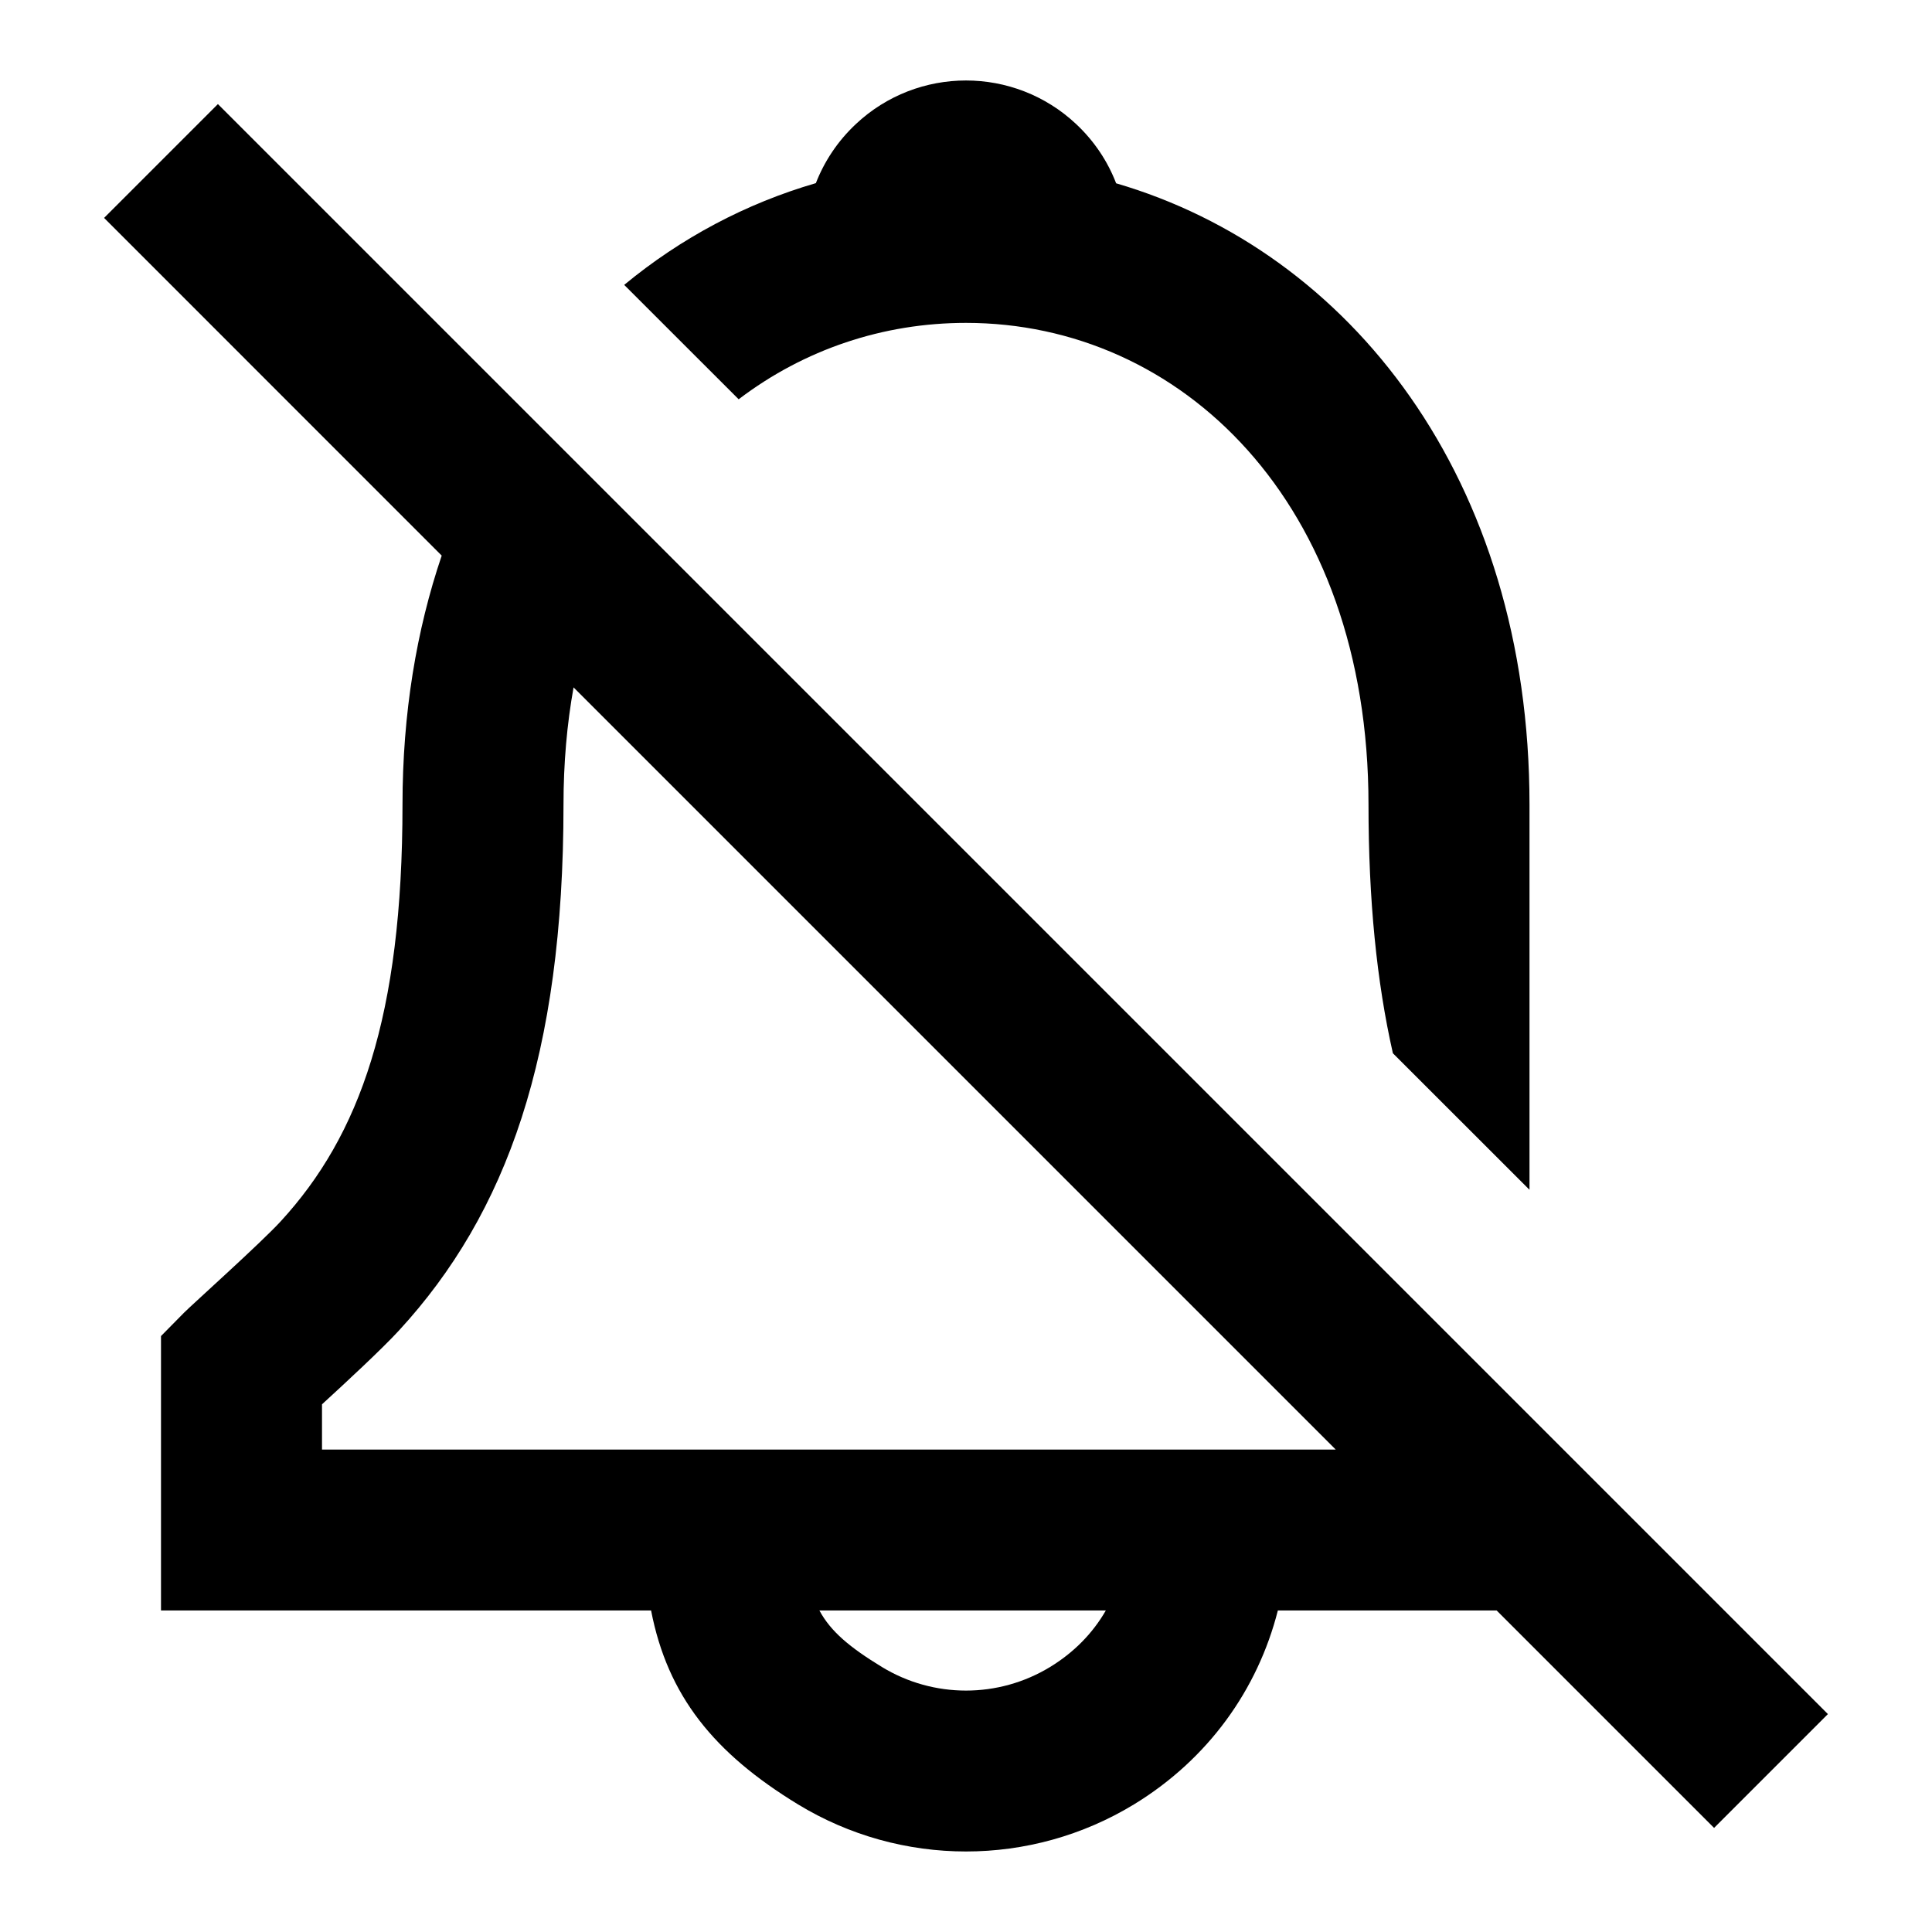
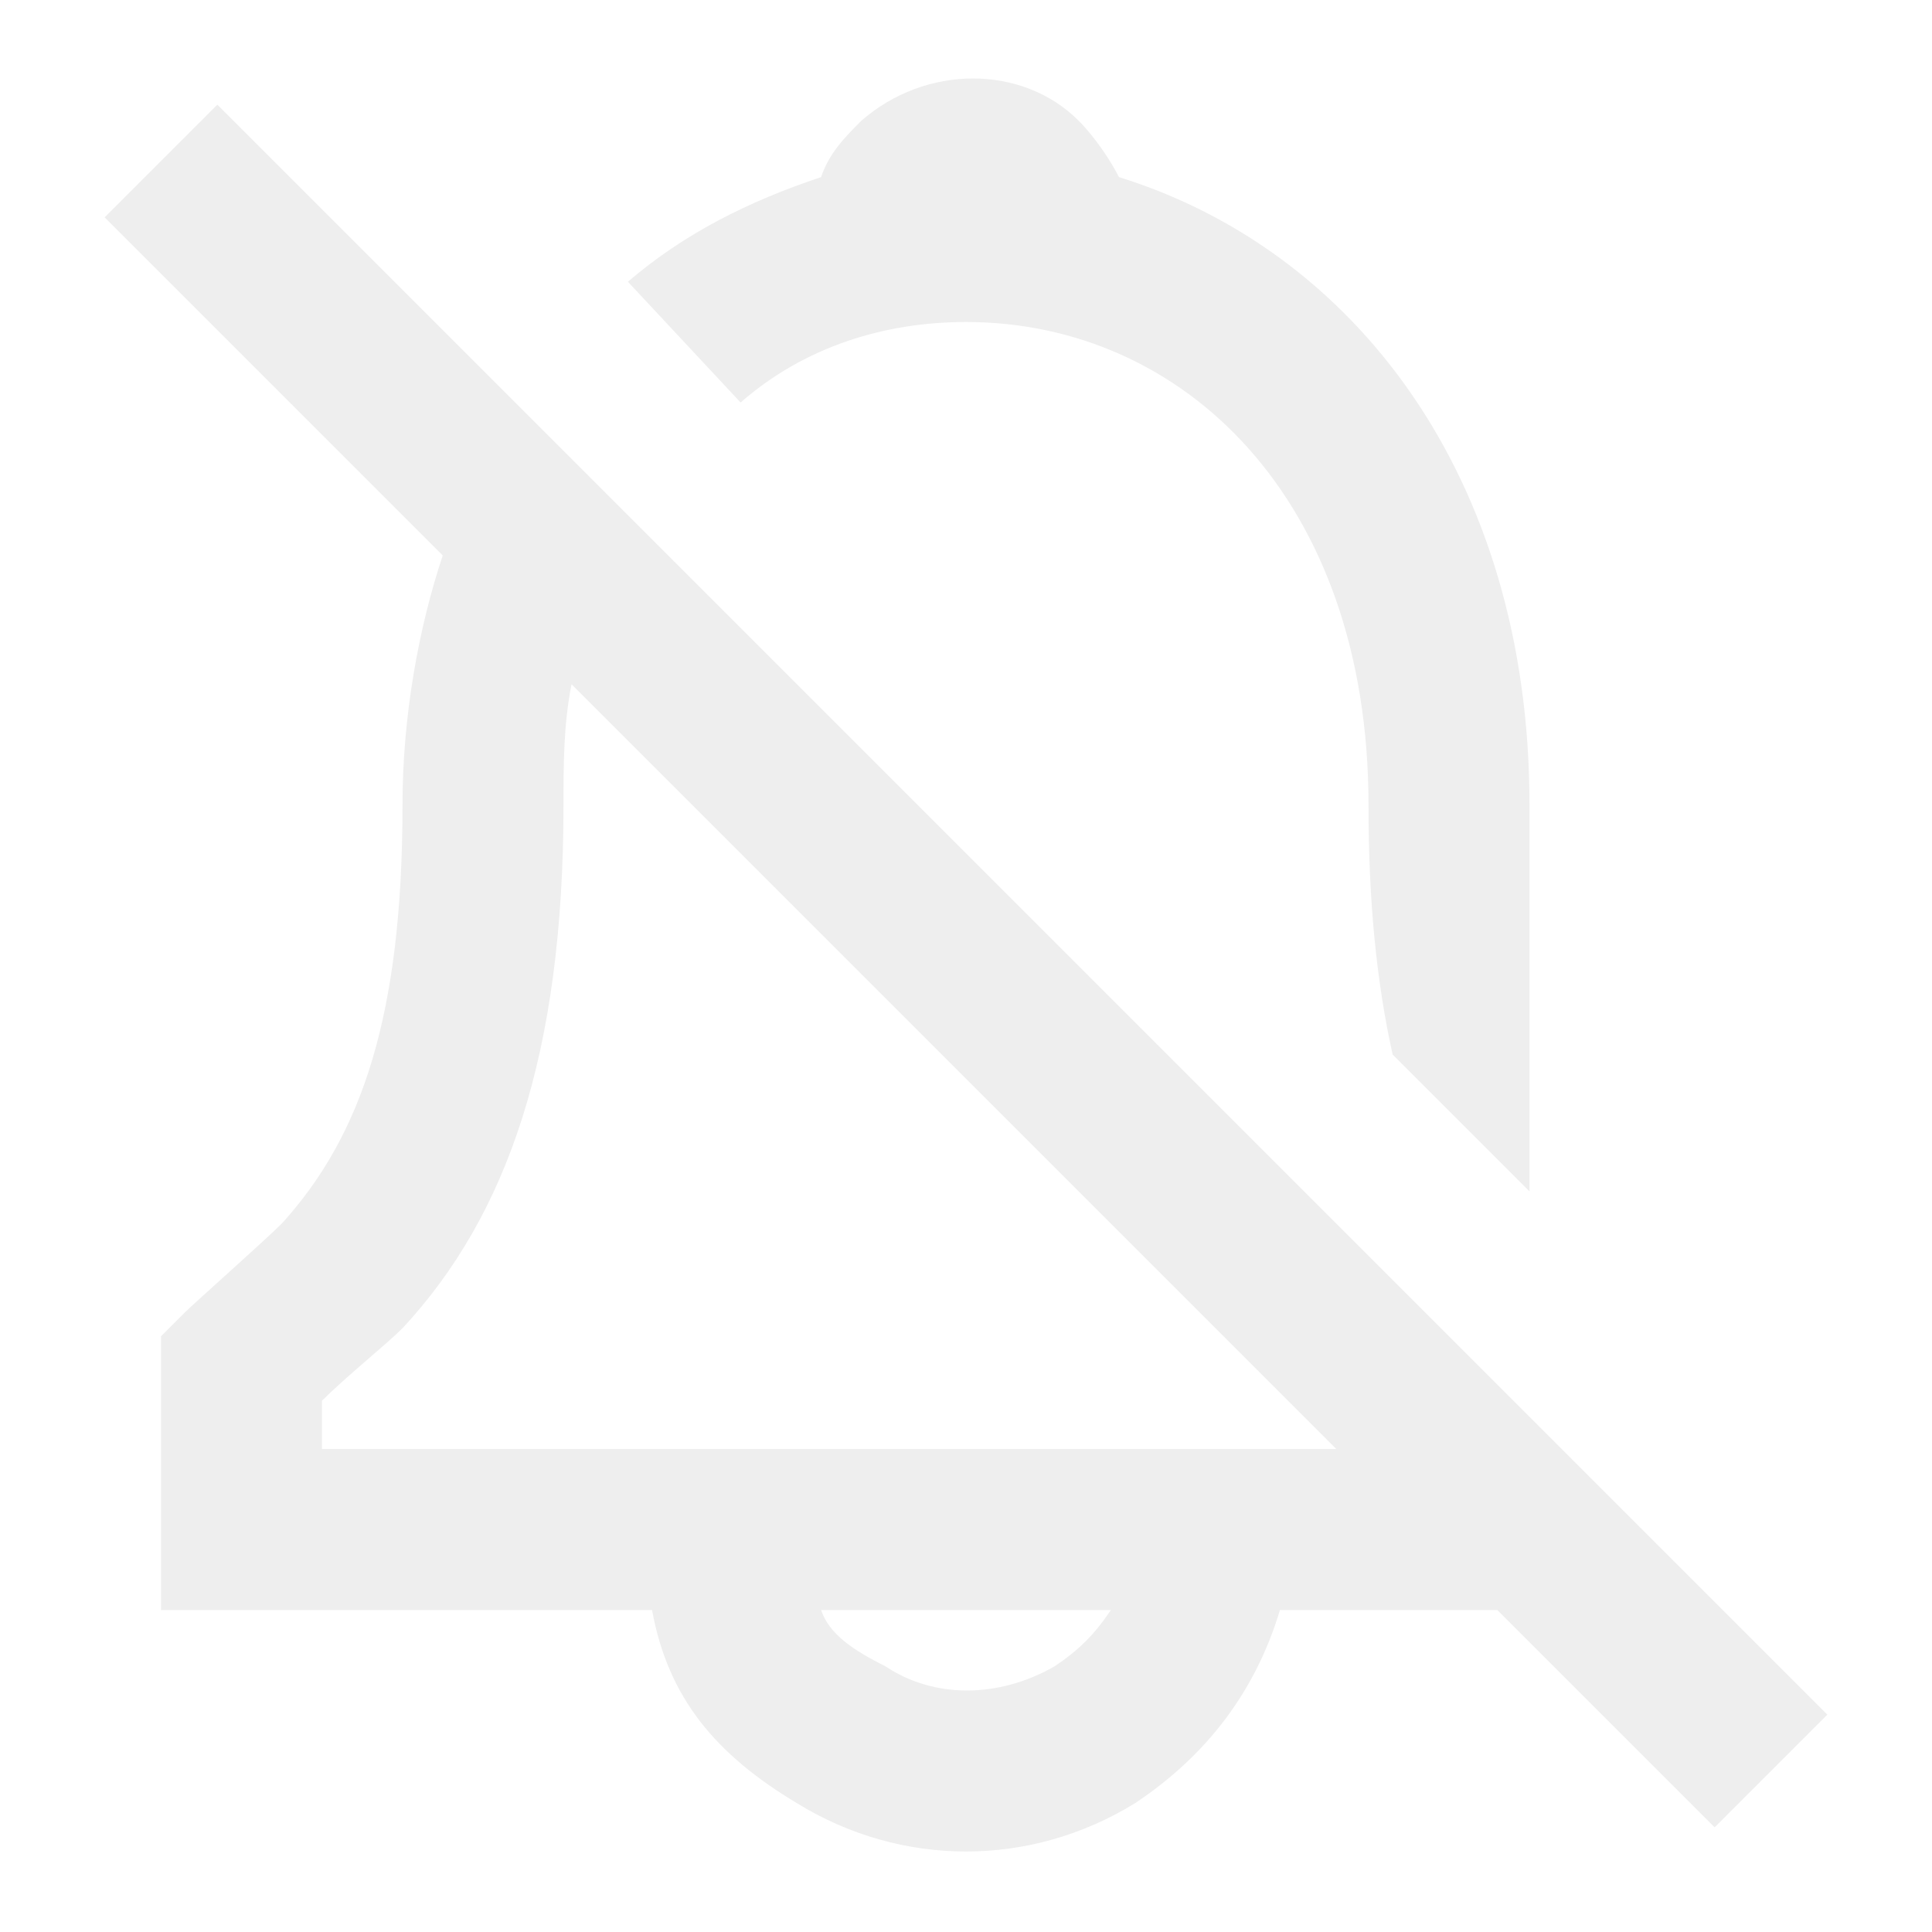
- <svg xmlns="http://www.w3.org/2000/svg" height="24" viewBox="0 0 24 24" width="24">
-   <path d="M18.592,20.006 L15.874,20.006 C15.624,20.99 15.007,21.853 14.088,22.414 C12.806,23.195 11.194,23.195 9.912,22.414 C8.87,21.778 8.294,21.068 8.088,20.006 L2,20.006 L2,16.597 L2.288,16.305 C2.392,16.201 3.244,15.437 3.486,15.173 C4.469,14.104 5,12.629 5,9.996 C5,8.862 5.174,7.825 5.487,6.902 L1.293,2.707 L2.707,1.293 L22.707,21.293 L21.293,22.707 L18.592,20.006 Z M16.593,18.007 L7.125,8.539 C7.043,8.995 7,9.481 7,9.996 C7,13.113 6.294,15.073 4.958,16.526 C4.748,16.755 4.296,17.174 4,17.445 L4,18.007 L16.593,18.007 Z M10.179,20.006 C10.32,20.269 10.561,20.467 10.954,20.707 C11.596,21.099 12.404,21.099 13.046,20.707 C13.343,20.526 13.576,20.286 13.737,20.006 L10.179,20.006 Z M19,9.996 L19,14.78 L17.303,13.084 C17.102,12.197 17,11.18 17,9.996 C17,6.229 14.66,4.011 12,4.011 C10.971,4.011 9.991,4.34 9.176,4.96 L7.754,3.539 C8.461,2.955 9.268,2.527 10.135,2.275 C10.24,2.005 10.406,1.753 10.631,1.542 C11.4,0.819 12.6,0.819 13.369,1.542 C13.595,1.754 13.761,2.006 13.865,2.277 C16.762,3.123 19,5.939 19,9.996 Z" fill-rule="evenodd" />
+ <svg xmlns="http://www.w3.org/2000/svg" version="1.1" id="레이어_1" x="0px" y="0px" viewBox="0 0 24 24" style="enable-background:new 0 0 24 24;" xml:space="preserve">
+   <style type="text/css">
+ 	.st0{fill:#EEEEEE;}
+ </style>
+   <path class="st0" d="M18.6,20h-2.7c-0.3,1-0.9,1.8-1.8,2.4c-1.3,0.8-2.9,0.8-4.2,0c-1-0.6-1.6-1.3-1.8-2.4H2v-3.4l0.3-0.3  c0.1-0.1,1-0.9,1.2-1.1C4.5,14.1,5,12.6,5,10c0-1.1,0.2-2.2,0.5-3.1L1.3,2.7l1.4-1.4l20,20l-1.4,1.4L18.6,20z M16.6,18L7.1,8.5  C7,9,7,9.5,7,10c0,3.1-0.7,5.1-2,6.5c-0.2,0.2-0.7,0.6-1,0.9V18H16.6z M10.2,20c0.1,0.3,0.4,0.5,0.8,0.7c0.6,0.4,1.4,0.4,2.1,0  c0.3-0.2,0.5-0.4,0.7-0.7H10.2z M19,10v4.8l-1.7-1.7C17.1,12.2,17,11.2,17,10c0-3.8-2.3-6-5-6C11,4,10,4.3,9.2,5L7.8,3.5  c0.7-0.6,1.5-1,2.4-1.3c0.1-0.3,0.3-0.5,0.5-0.7c0.8-0.7,2-0.7,2.7,0c0.2,0.2,0.4,0.5,0.5,0.7C16.8,3.1,19,5.9,19,10z" />
</svg>
